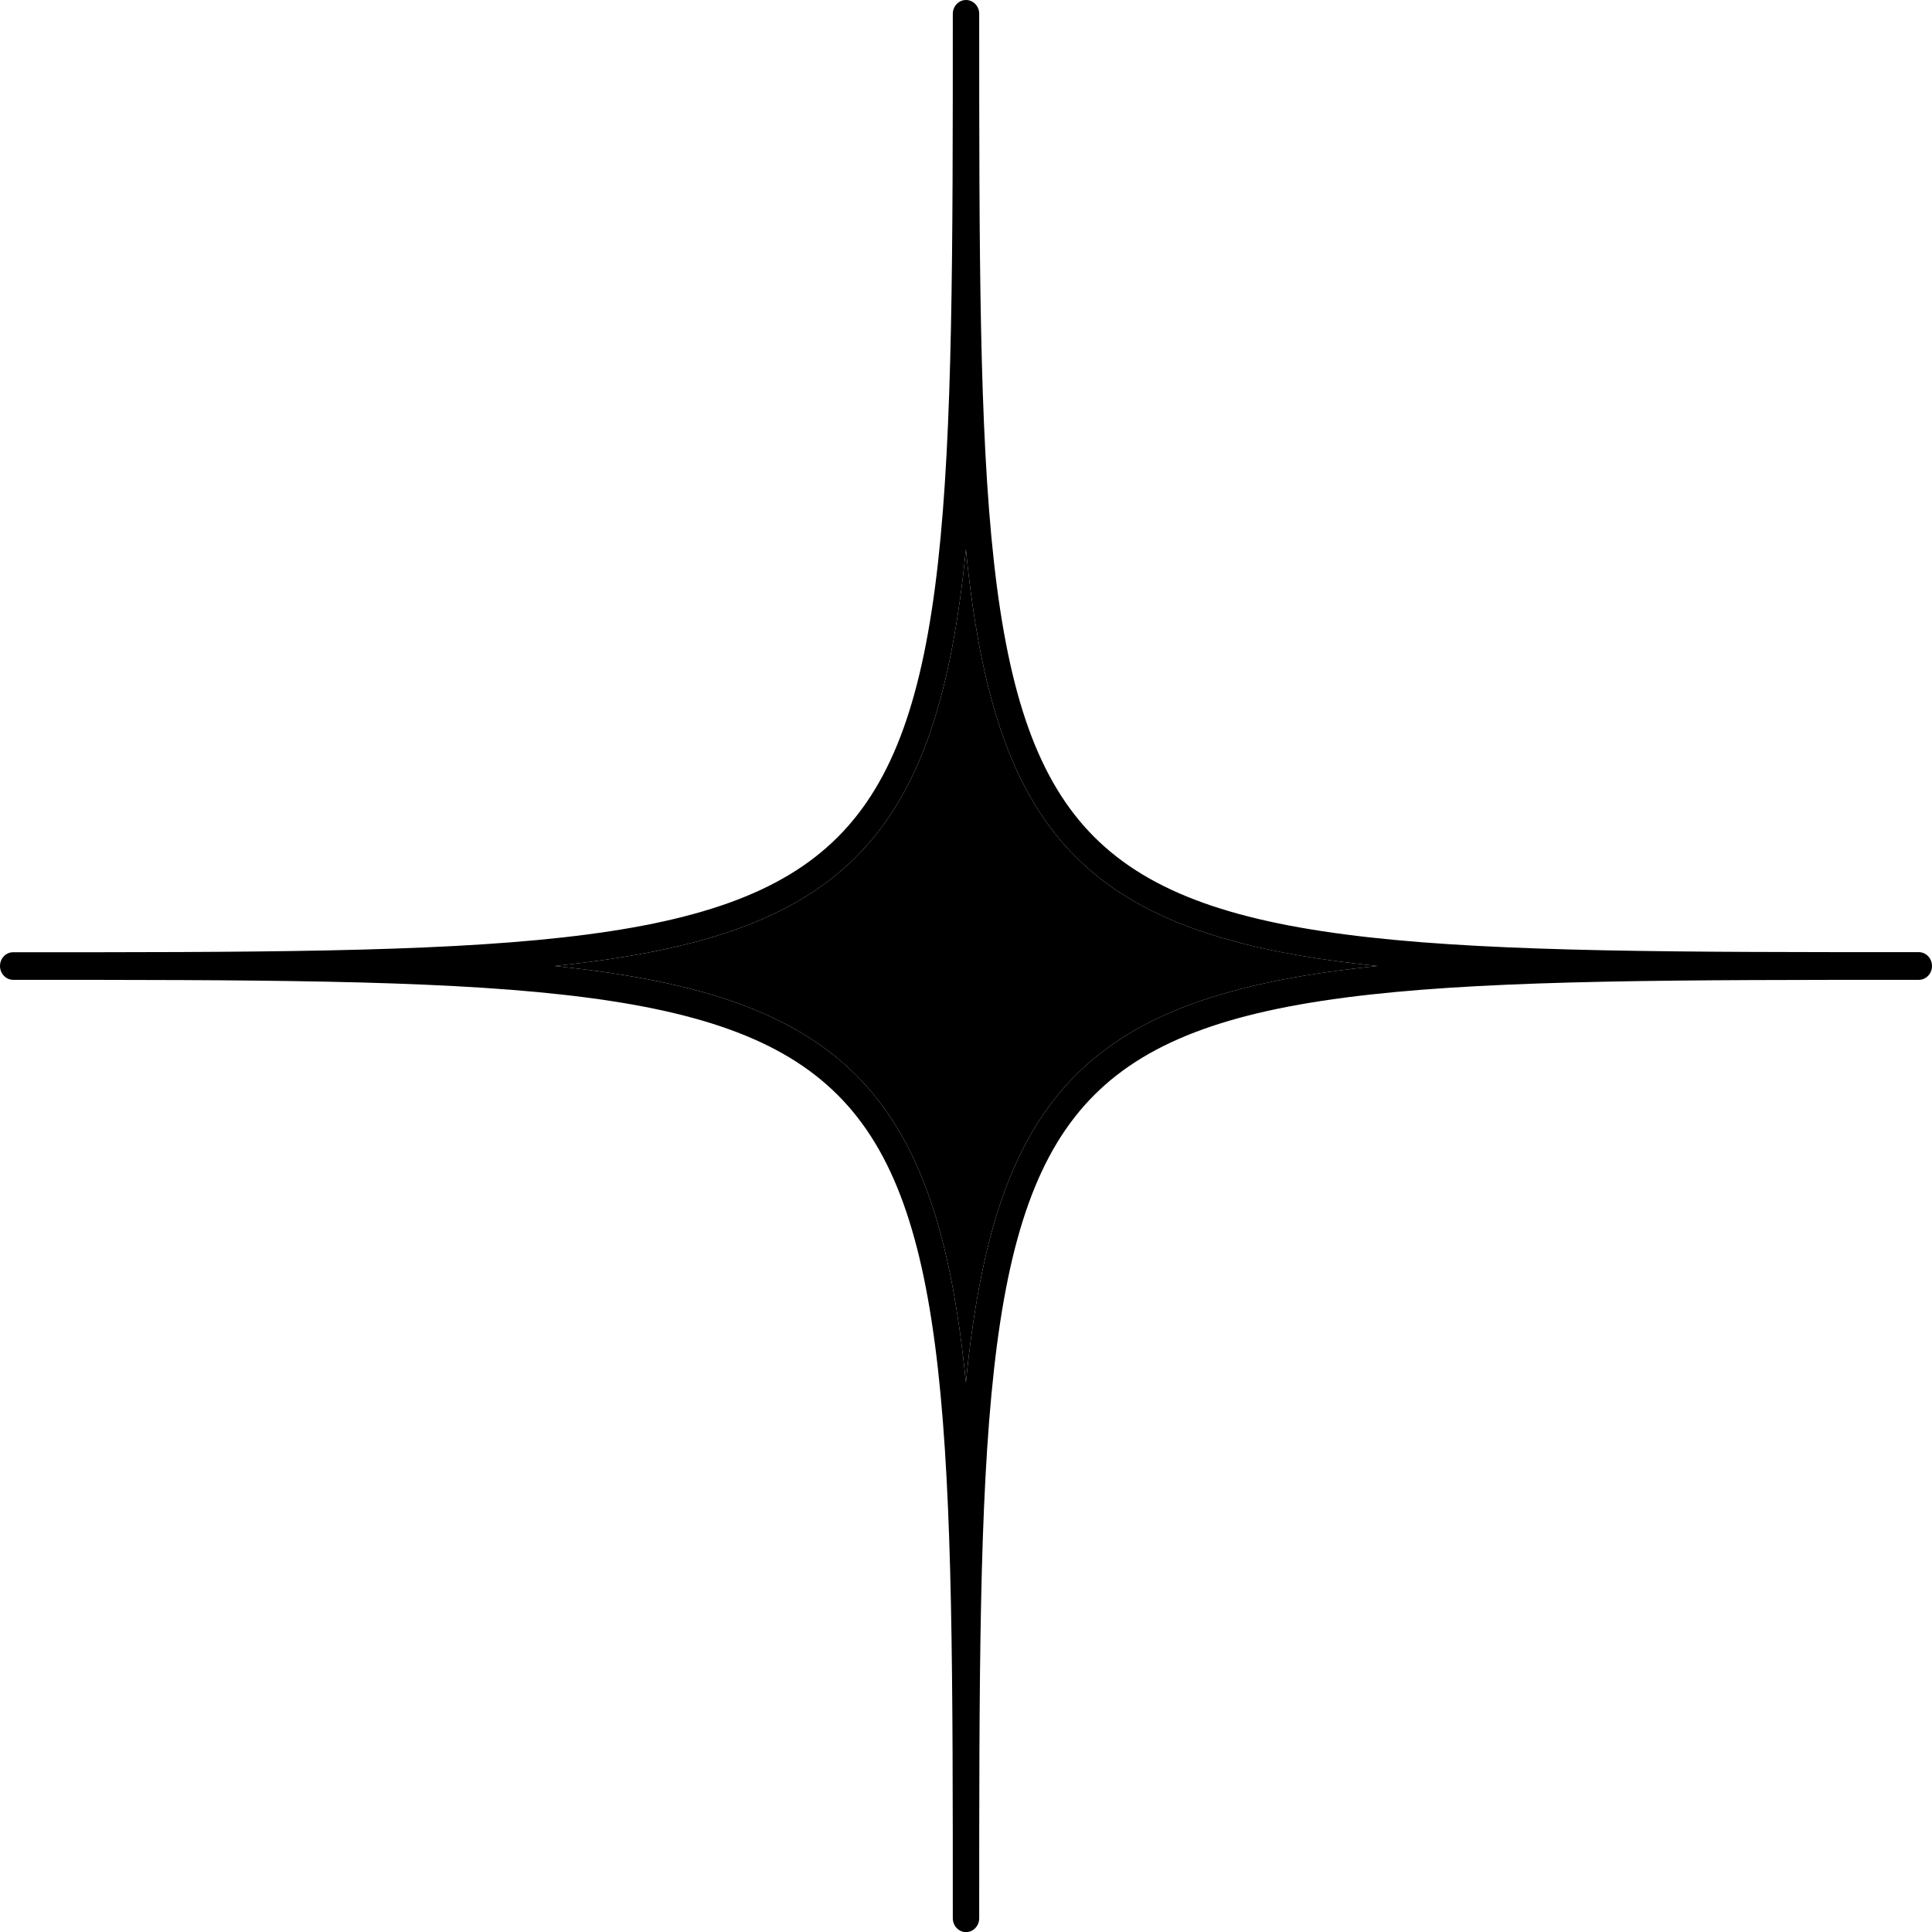
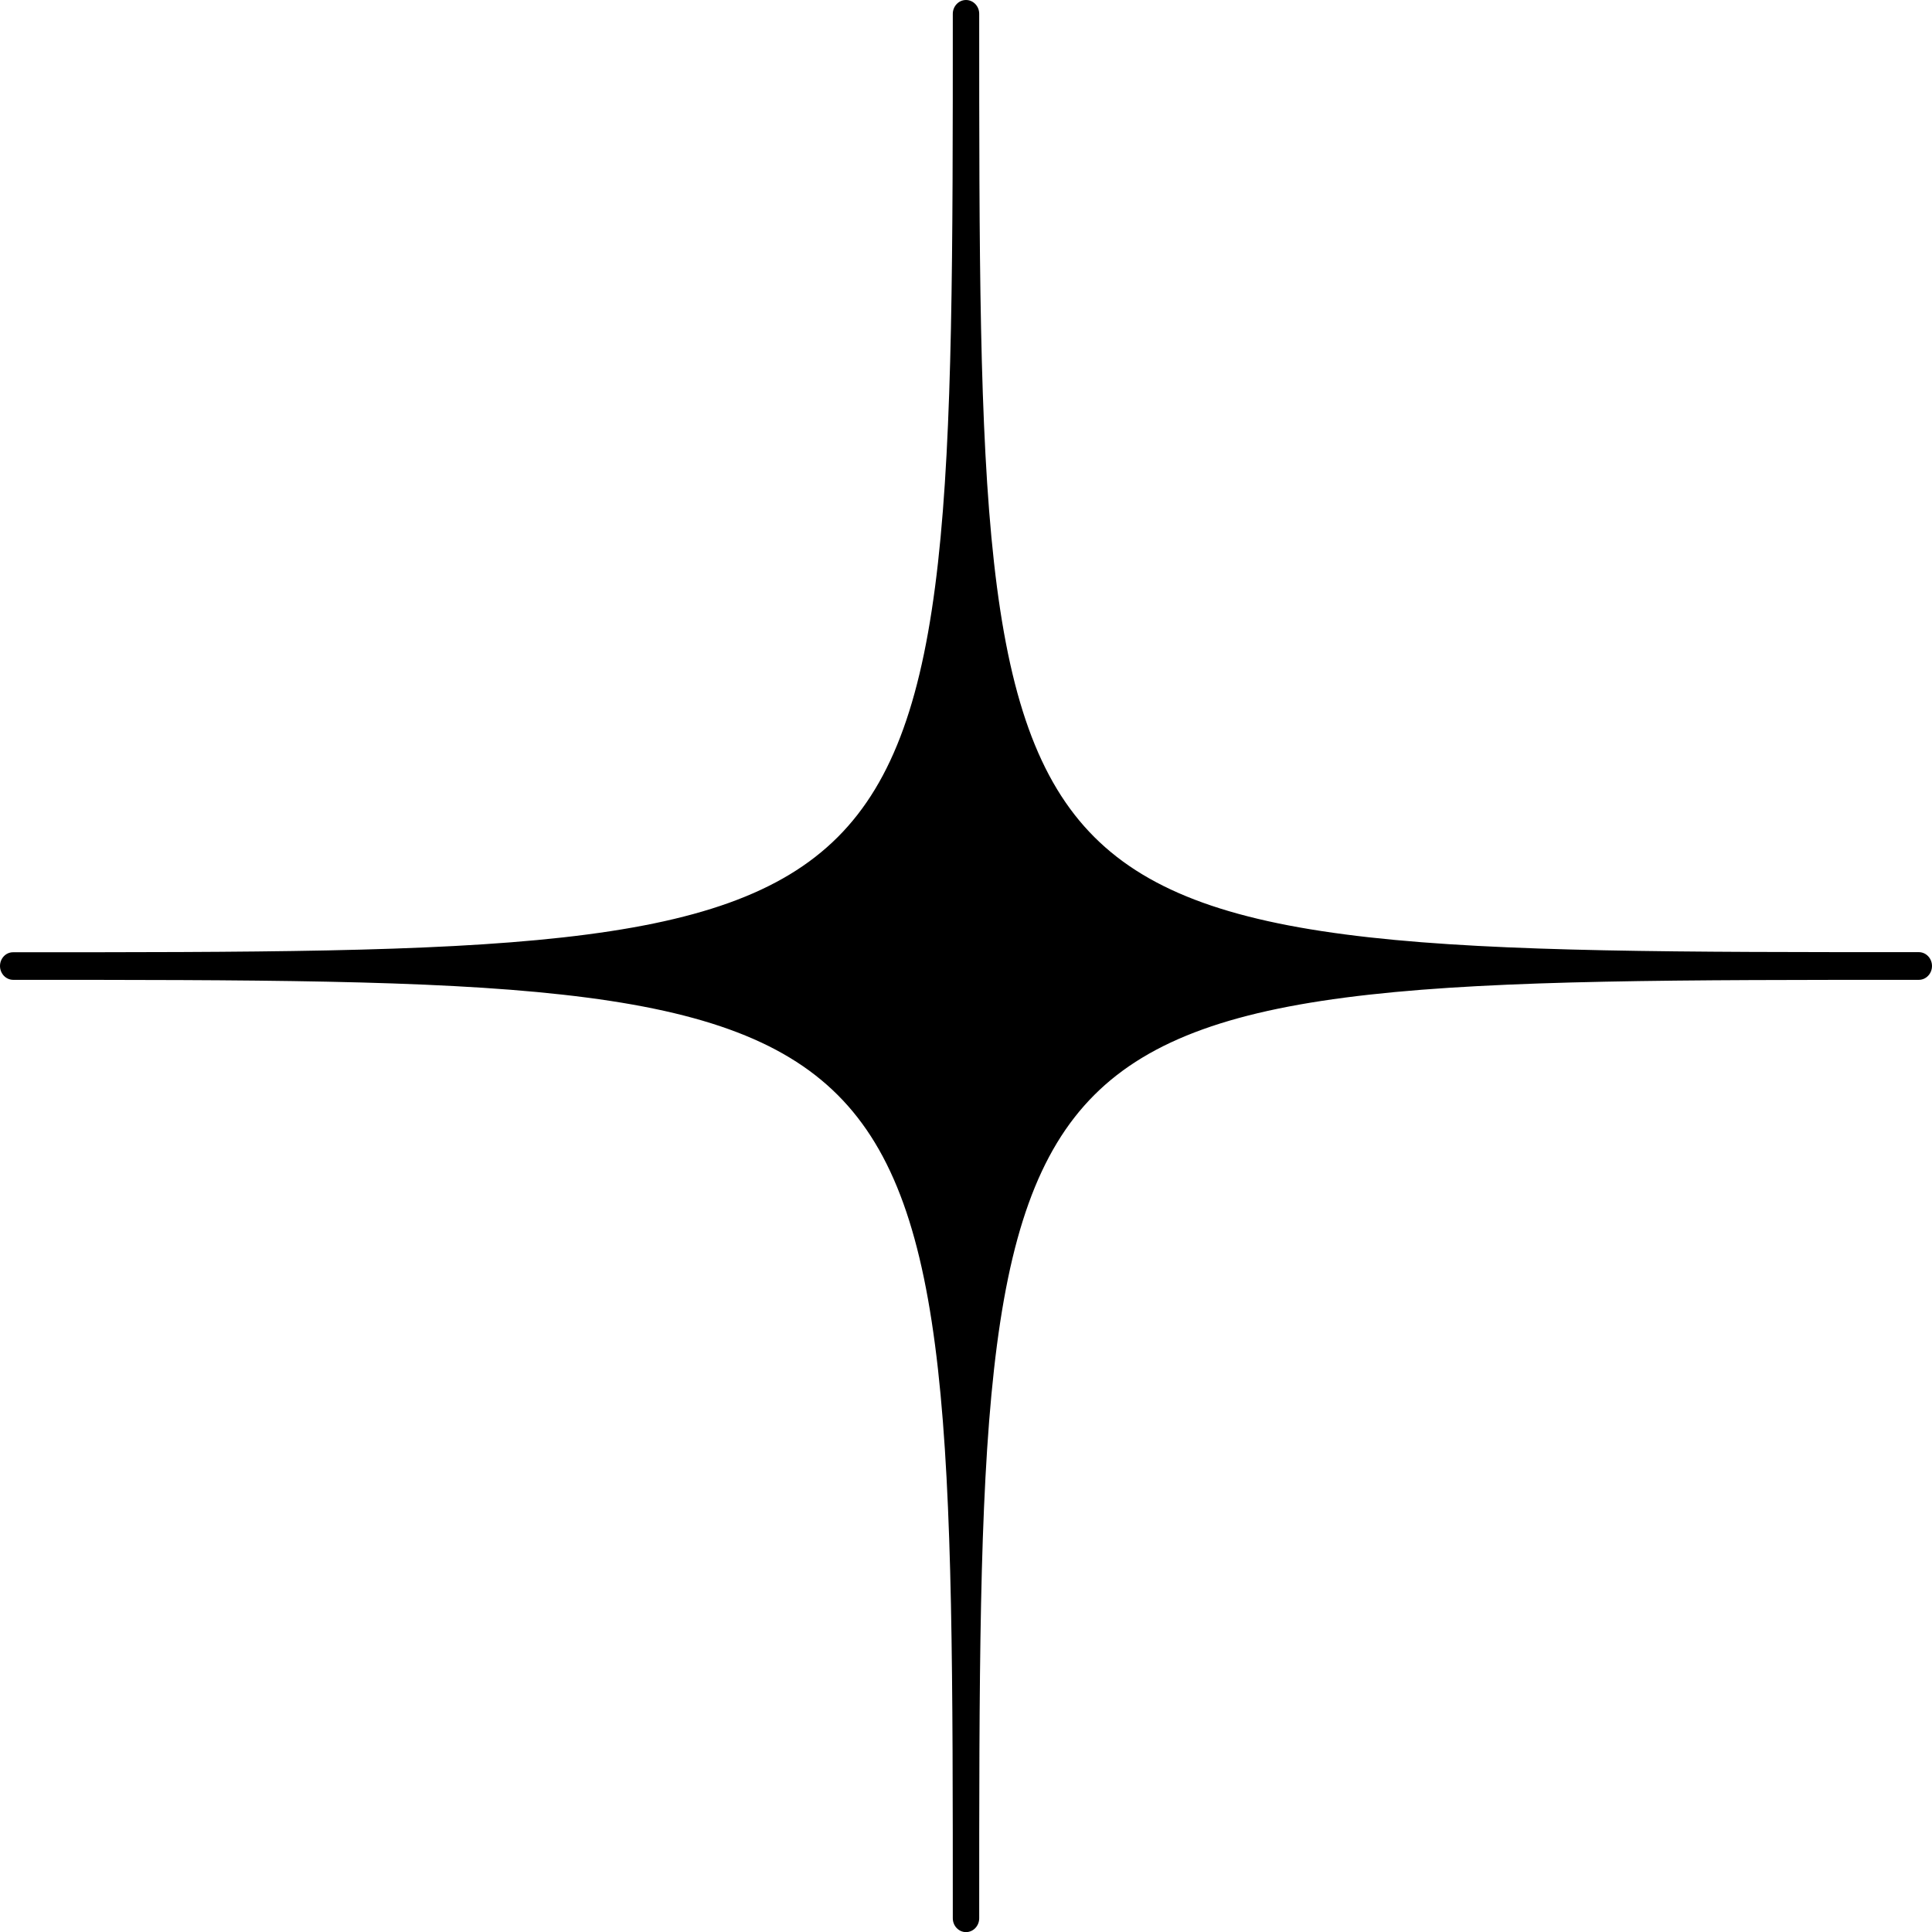
<svg xmlns="http://www.w3.org/2000/svg" fill="none" viewBox="0 0 18 18">
-   <path fill="currentColor" fill-rule="evenodd" d="M9 0c-.068 0-.123.058-.123.129 0 2.221-0 3.876-.138 5.114-.138 1.239-.411 2.033-.934 2.556-.524.524-1.321.797-2.563.935-1.24.138-2.897.138-5.119.138C.055 8.871 0 8.929 0 9c0 .035.014.068.036.091.022.023.053.038.087.038 2.222 0 3.879 0 5.119.138 1.242.138 2.039.411 2.563.935.523.523.796 1.317.934 2.556.138 1.238.138 2.893.138 5.114 0 .071.055.129.123.129s.123-.058.123-.129c0-2.221 0-3.876.138-5.114.138-1.239.411-2.033.934-2.556.524-.524 1.321-.797 2.563-.935 1.24-.138 2.897-.138 5.119-.138.068 0 .123-.058.123-.129 0-.071-.055-.129-.123-.129-2.222 0-3.879-0-5.119-.138-1.242-.138-2.039-.411-2.563-.935-.523-.523-.796-1.317-.934-2.556-.138-1.238-.138-2.893-.138-5.114C9.123.058 9.068 0 9 0Zm3.832 9c-.034-.003-.067-.007-.101-.011-1.255-.139-2.122-.42-2.708-1.005-.587-.586-.868-1.455-1.008-2.712-.006-.051-.011-.102-.016-.154-.005.052-.011.103-.016.154-.14 1.256-.422 2.126-1.008 2.712-.585.585-1.453.866-2.708 1.005-.033.004-.067.007-.1.011.034.003.067.007.1.011 1.255.139 2.122.42 2.708 1.005.587.586.868 1.455 1.008 2.712.006.051.011.102.016.154.005-.052.011-.103.016-.154.14-1.256.422-2.126 1.008-2.712.585-.585 1.452-.866 2.708-1.005.033-.004.067-.007.101-.011Z" clip-rule="evenodd" />
+   <path fill="currentColor" fillRule="evenodd" d="M9 0c-.068 0-.123.058-.123.129 0 2.221-0 3.876-.138 5.114-.138 1.239-.411 2.033-.934 2.556-.524.524-1.321.797-2.563.935-1.24.138-2.897.138-5.119.138C.055 8.871 0 8.929 0 9c0 .035.014.068.036.091.022.023.053.038.087.038 2.222 0 3.879 0 5.119.138 1.242.138 2.039.411 2.563.935.523.523.796 1.317.934 2.556.138 1.238.138 2.893.138 5.114 0 .071.055.129.123.129s.123-.058.123-.129c0-2.221 0-3.876.138-5.114.138-1.239.411-2.033.934-2.556.524-.524 1.321-.797 2.563-.935 1.24-.138 2.897-.138 5.119-.138.068 0 .123-.058.123-.129 0-.071-.055-.129-.123-.129-2.222 0-3.879-0-5.119-.138-1.242-.138-2.039-.411-2.563-.935-.523-.523-.796-1.317-.934-2.556-.138-1.238-.138-2.893-.138-5.114C9.123.058 9.068 0 9 0Zm3.832 9c-.034-.003-.067-.007-.101-.011-1.255-.139-2.122-.42-2.708-1.005-.587-.586-.868-1.455-1.008-2.712-.006-.051-.011-.102-.016-.154-.005.052-.011.103-.016.154-.14 1.256-.422 2.126-1.008 2.712-.585.585-1.453.866-2.708 1.005-.033.004-.067.007-.1.011.034.003.067.007.1.011 1.255.139 2.122.42 2.708 1.005.587.586.868 1.455 1.008 2.712.006.051.011.102.016.154.005-.052.011-.103.016-.154.14-1.256.422-2.126 1.008-2.712.585-.585 1.452-.866 2.708-1.005.033-.004.067-.007.101-.011Z" clipRule="evenodd" />
  <path fill="currentColor" d="M12.832 9c-.034-.003-.067-.007-.101-.011-1.255-.139-2.122-.42-2.708-1.005-.587-.586-.868-1.455-1.008-2.712-.006-.051-.011-.102-.016-.154-.005.052-.011.103-.016.154-.14 1.256-.422 2.126-1.008 2.712-.585.585-1.453.866-2.708 1.005-.033.004-.067.007-.1.011.034.003.067.007.1.011 1.255.139 2.122.42 2.708 1.005.587.586.868 1.455 1.008 2.712.006.051.011.102.016.154.005-.052.011-.103.016-.154.14-1.256.422-2.126 1.008-2.712.585-.585 1.452-.866 2.708-1.005.033-.004.067-.007.101-.011Z" />
</svg>
